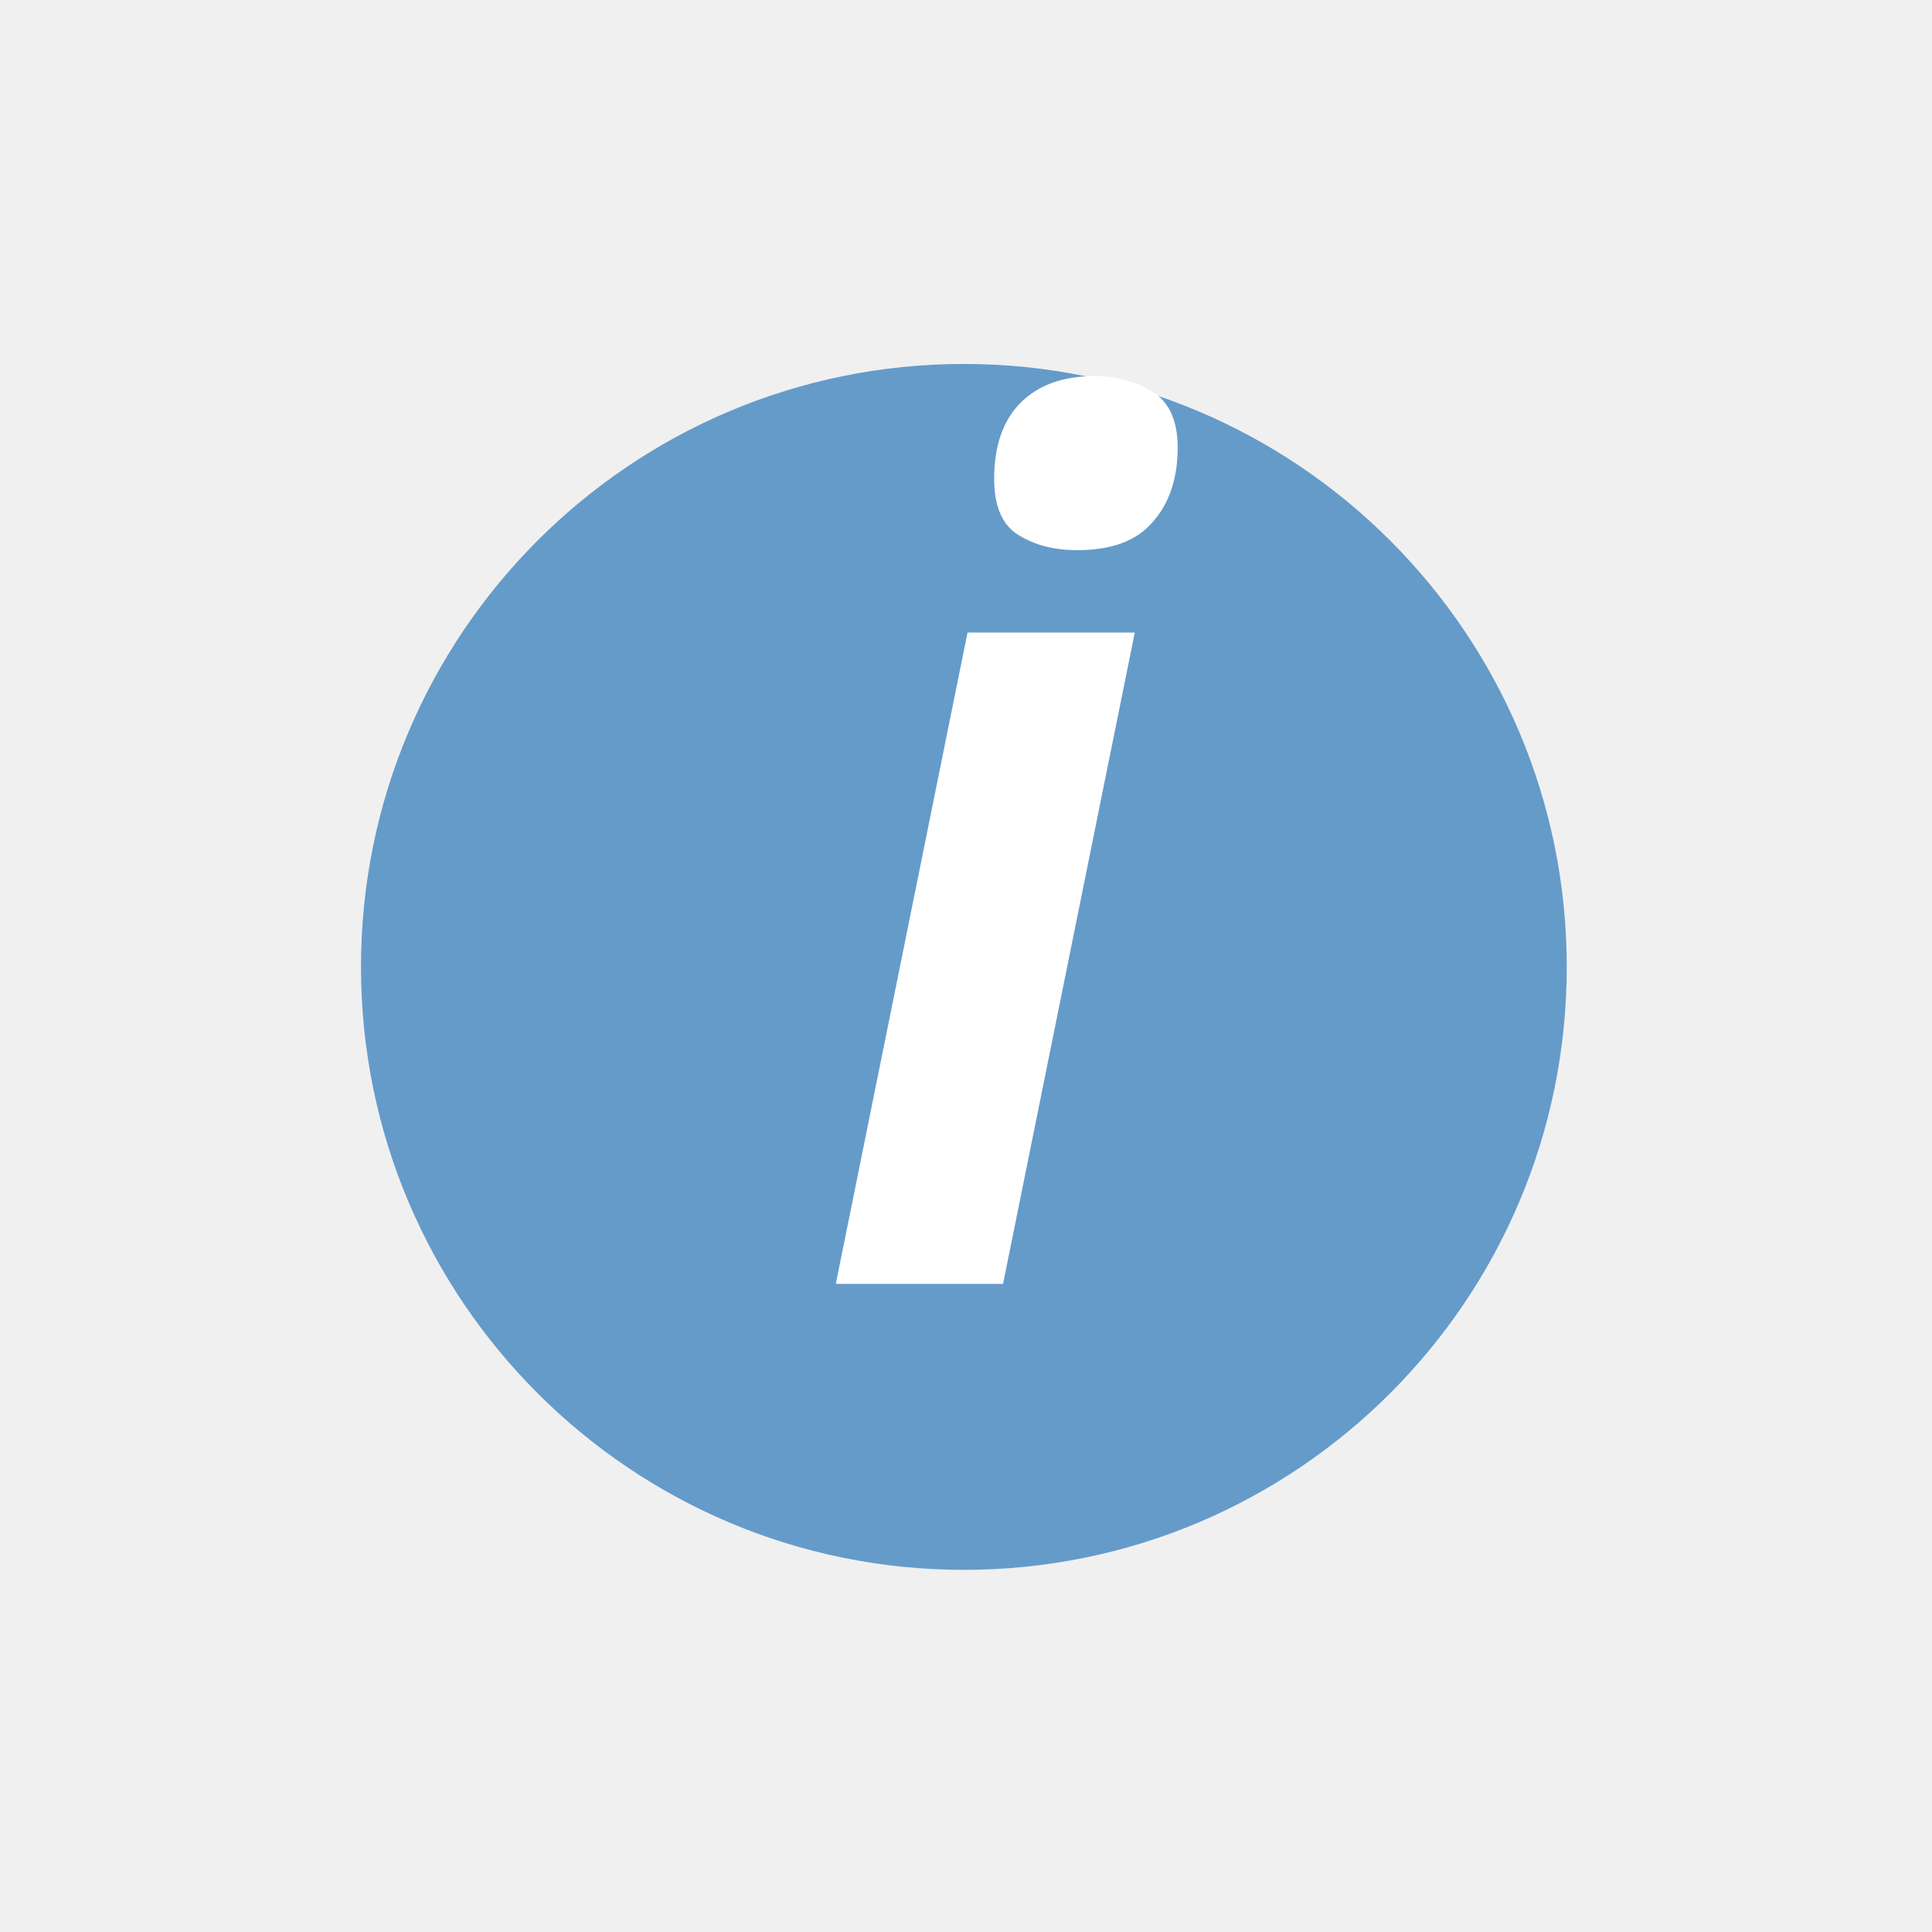
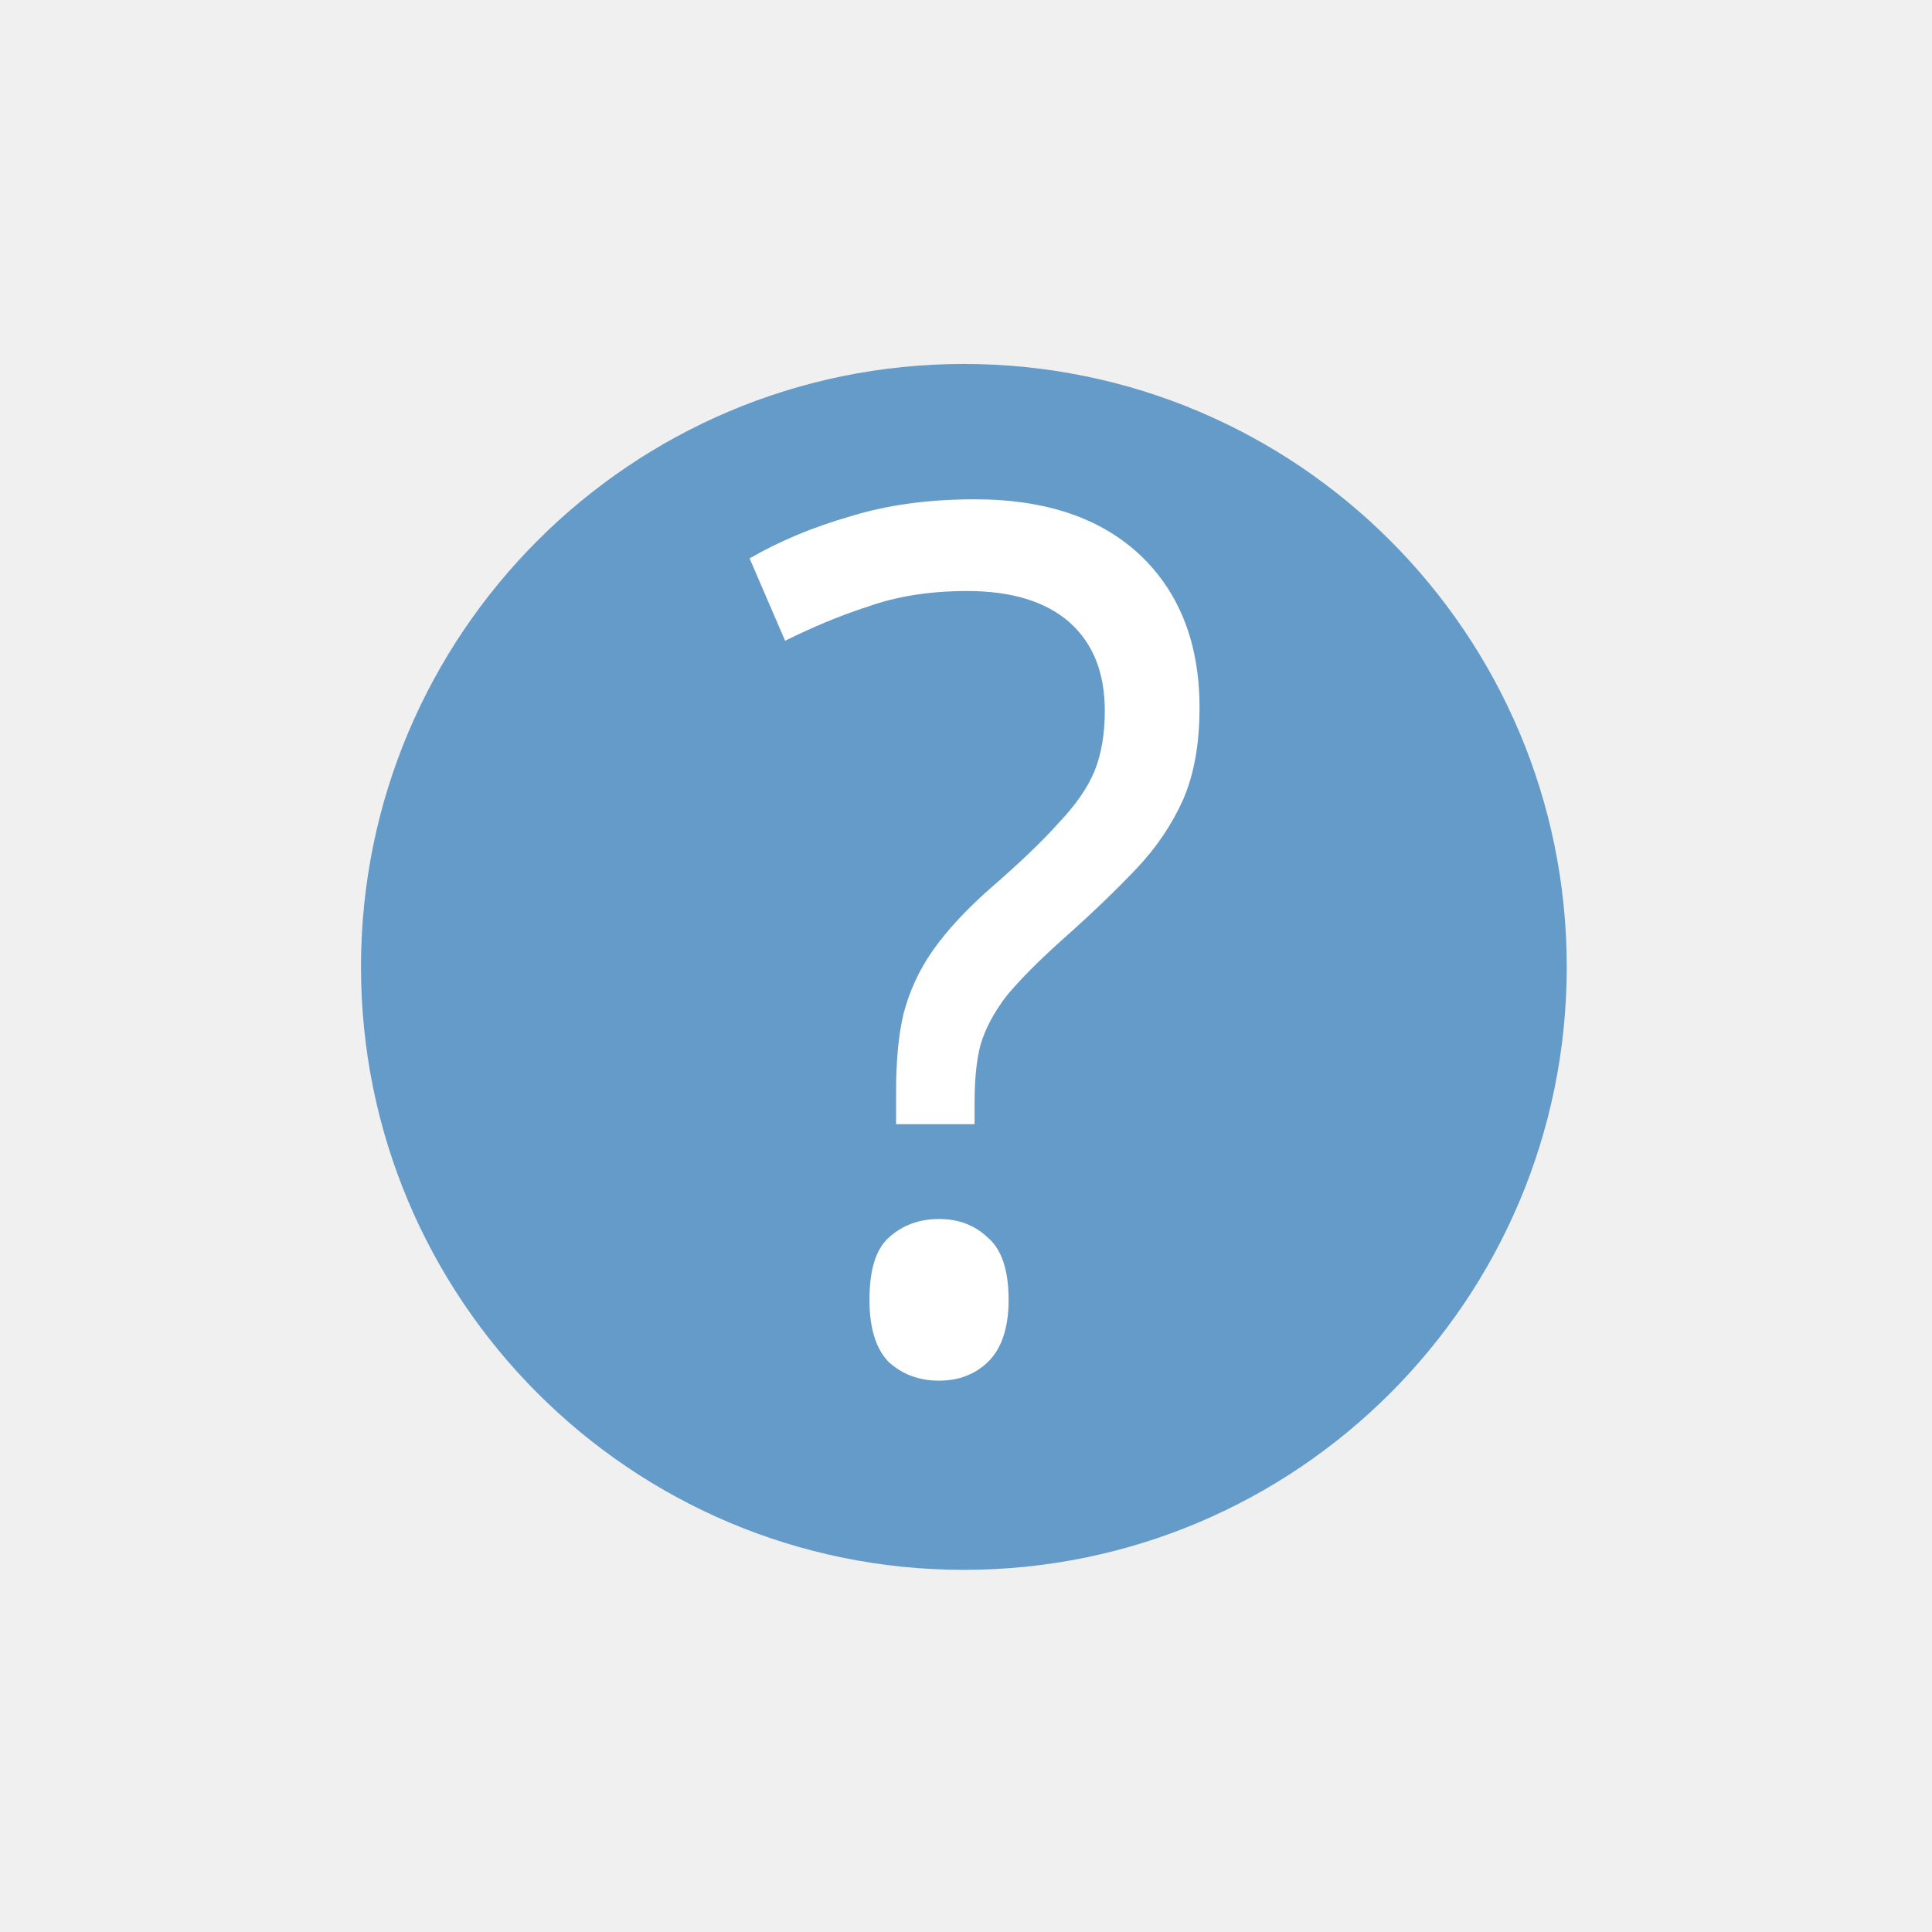
<svg xmlns="http://www.w3.org/2000/svg" width="100%" height="100%" viewBox="0 0 32 32" version="1.1" xml:space="preserve" style="fill-rule:evenodd;clip-rule:evenodd;stroke-linejoin:round;stroke-miterlimit:1.414;">
  <g id="background" transform="matrix(0.503927,0,0,0.536785,7,6.4)">
    <rect x="0" y="0" width="32" height="32" style="fill:none;" />
  </g>
  <g transform="matrix(1.11111,0,0,1.25226,0.135922,6.06075)">
    <ellipse cx="14.246" cy="7.949" rx="8.987" ry="7.975" style="fill:rgb(101,155,201);" />
  </g>
-   <g transform="matrix(1.56892,0,0,1.64776,-8.86296,9.267)">
-     <text x="14.255px" y="7.281px" style="font-family:'Athelas-BoldItalic', 'Athelas';font-weight:700;font-style:italic;font-size:12px;fill:white;">i</text>
+   <g transform="matrix(1.56892,0,0,1.64776,-10.1683,10.5872)">
+     <text x="14.255px" y="7.281px" style="font-family:'AbadiMT-CondensedExtraBold', 'Abadi MT Condensed Extra Bold', sans-serif;font-stretch:condensed;font-size:12px;fill:white;">?</text>
  </g>
</svg>
